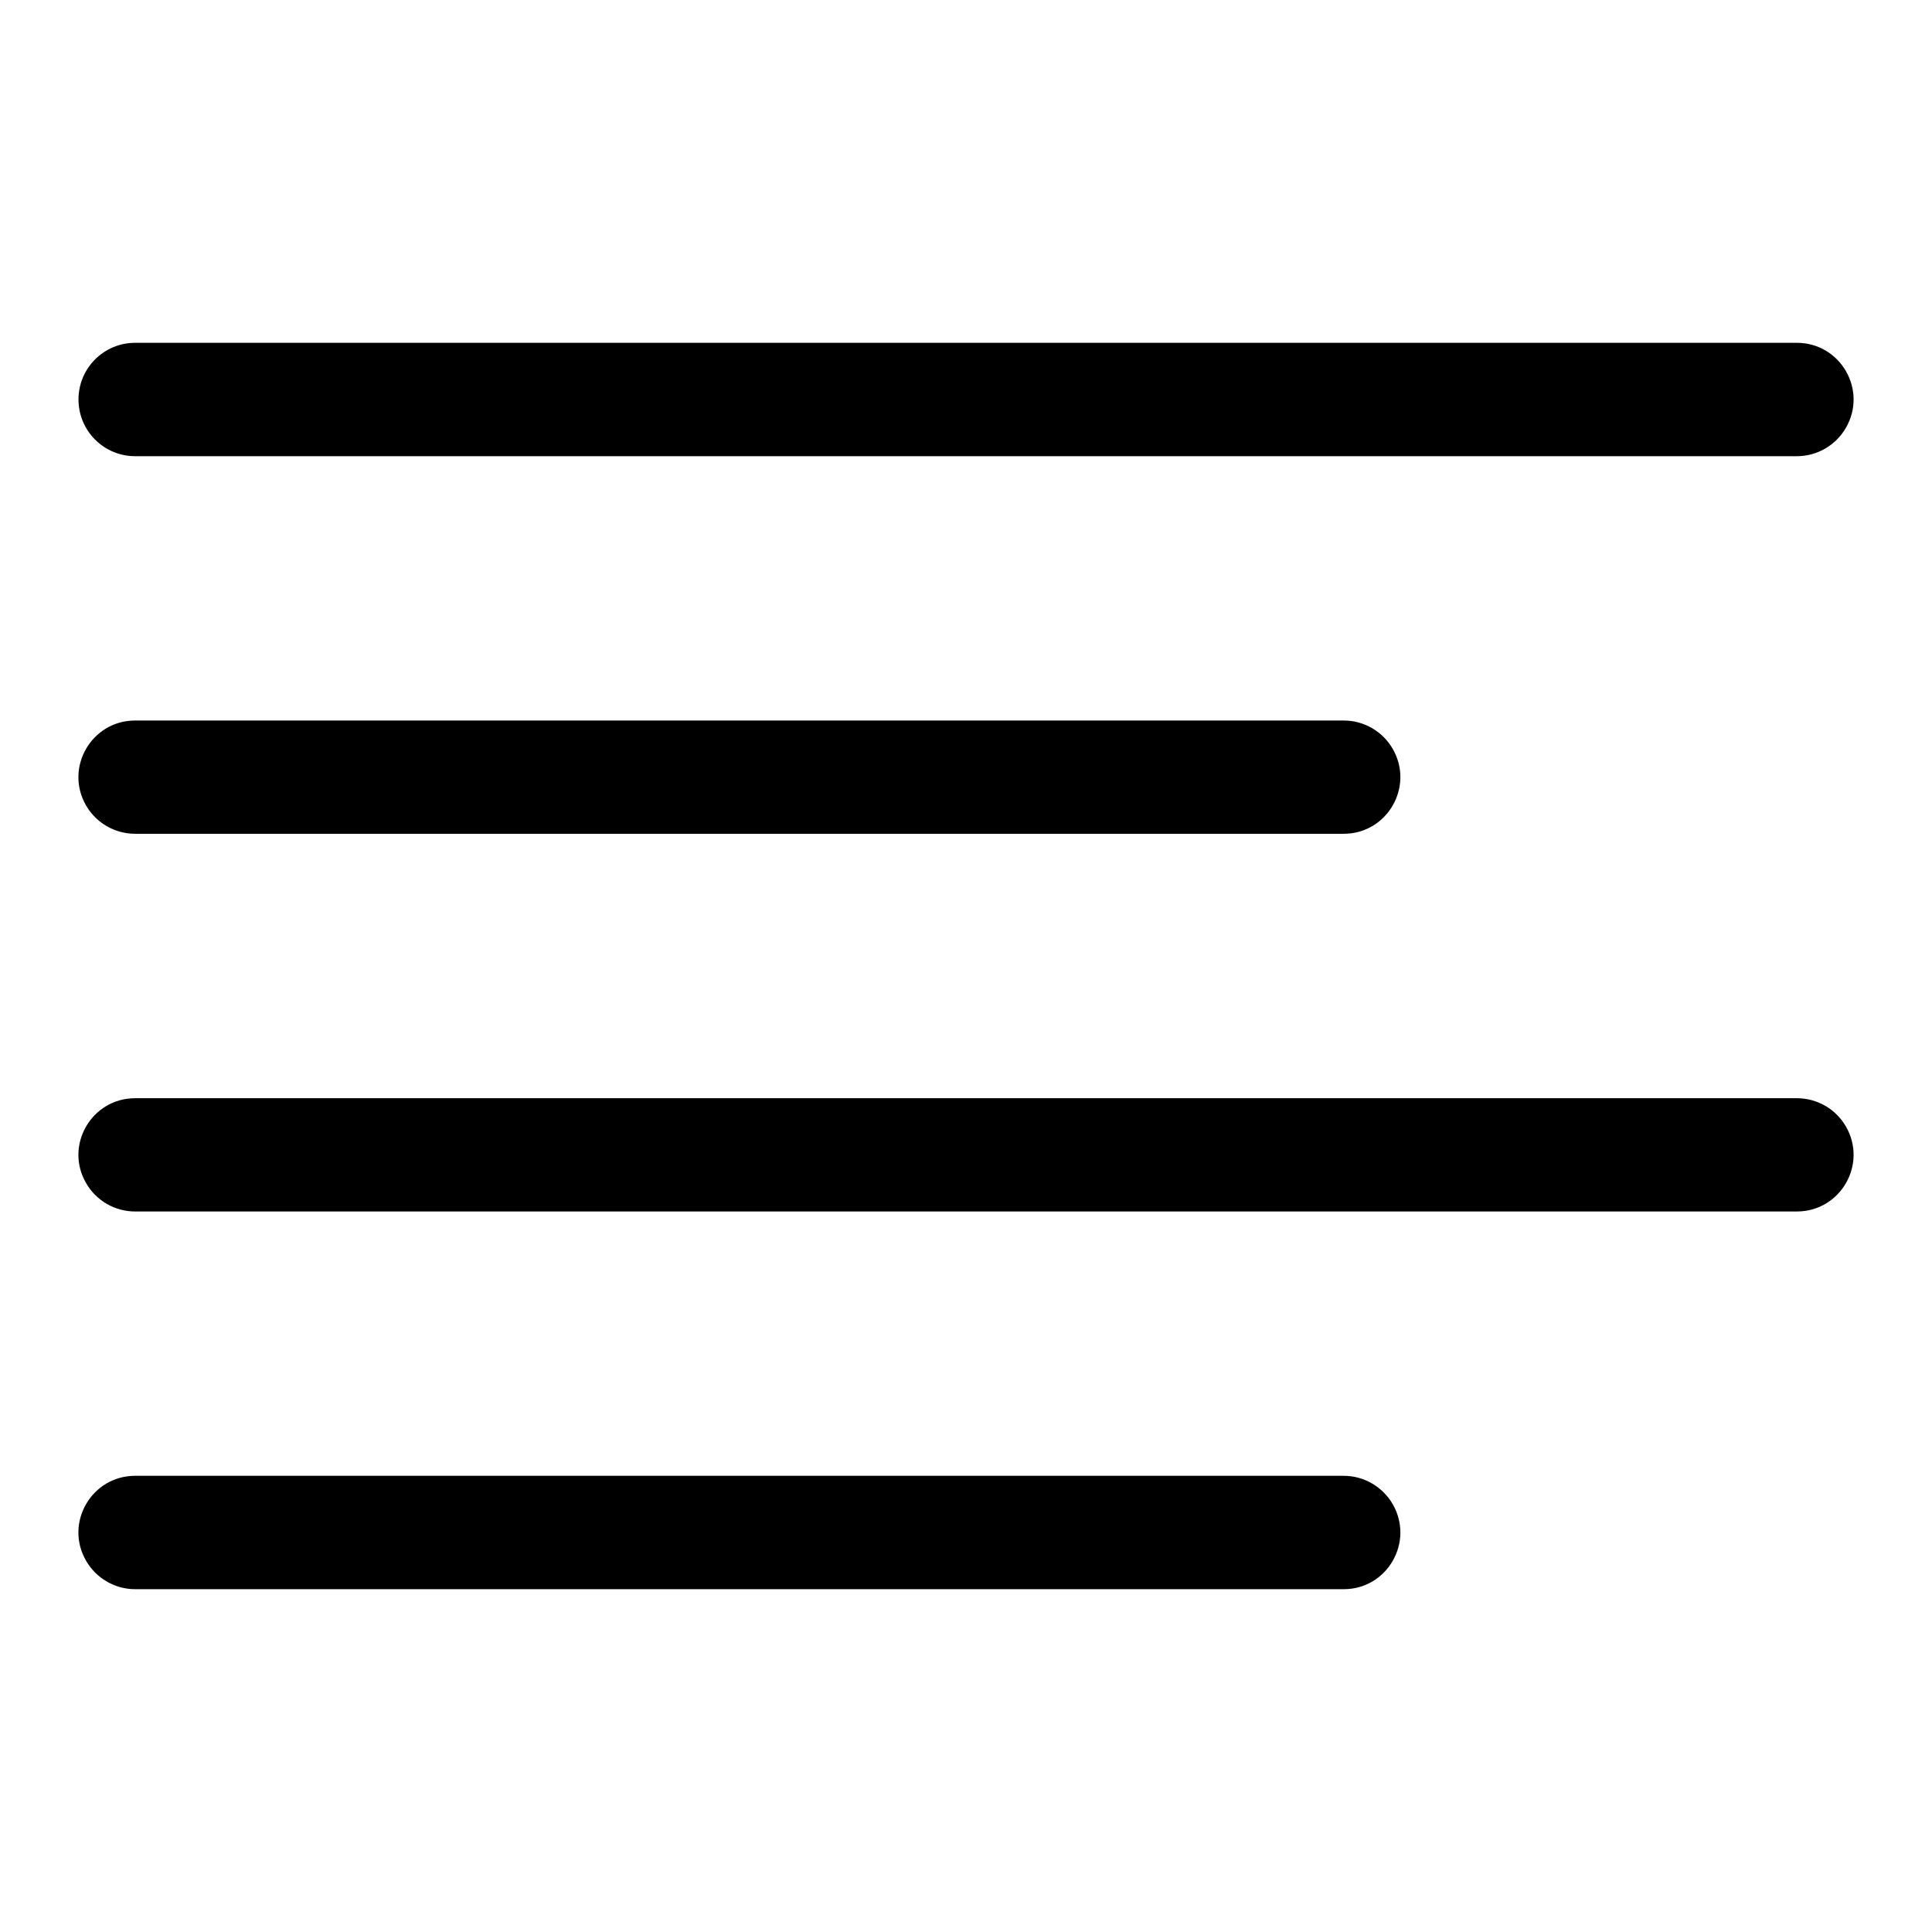
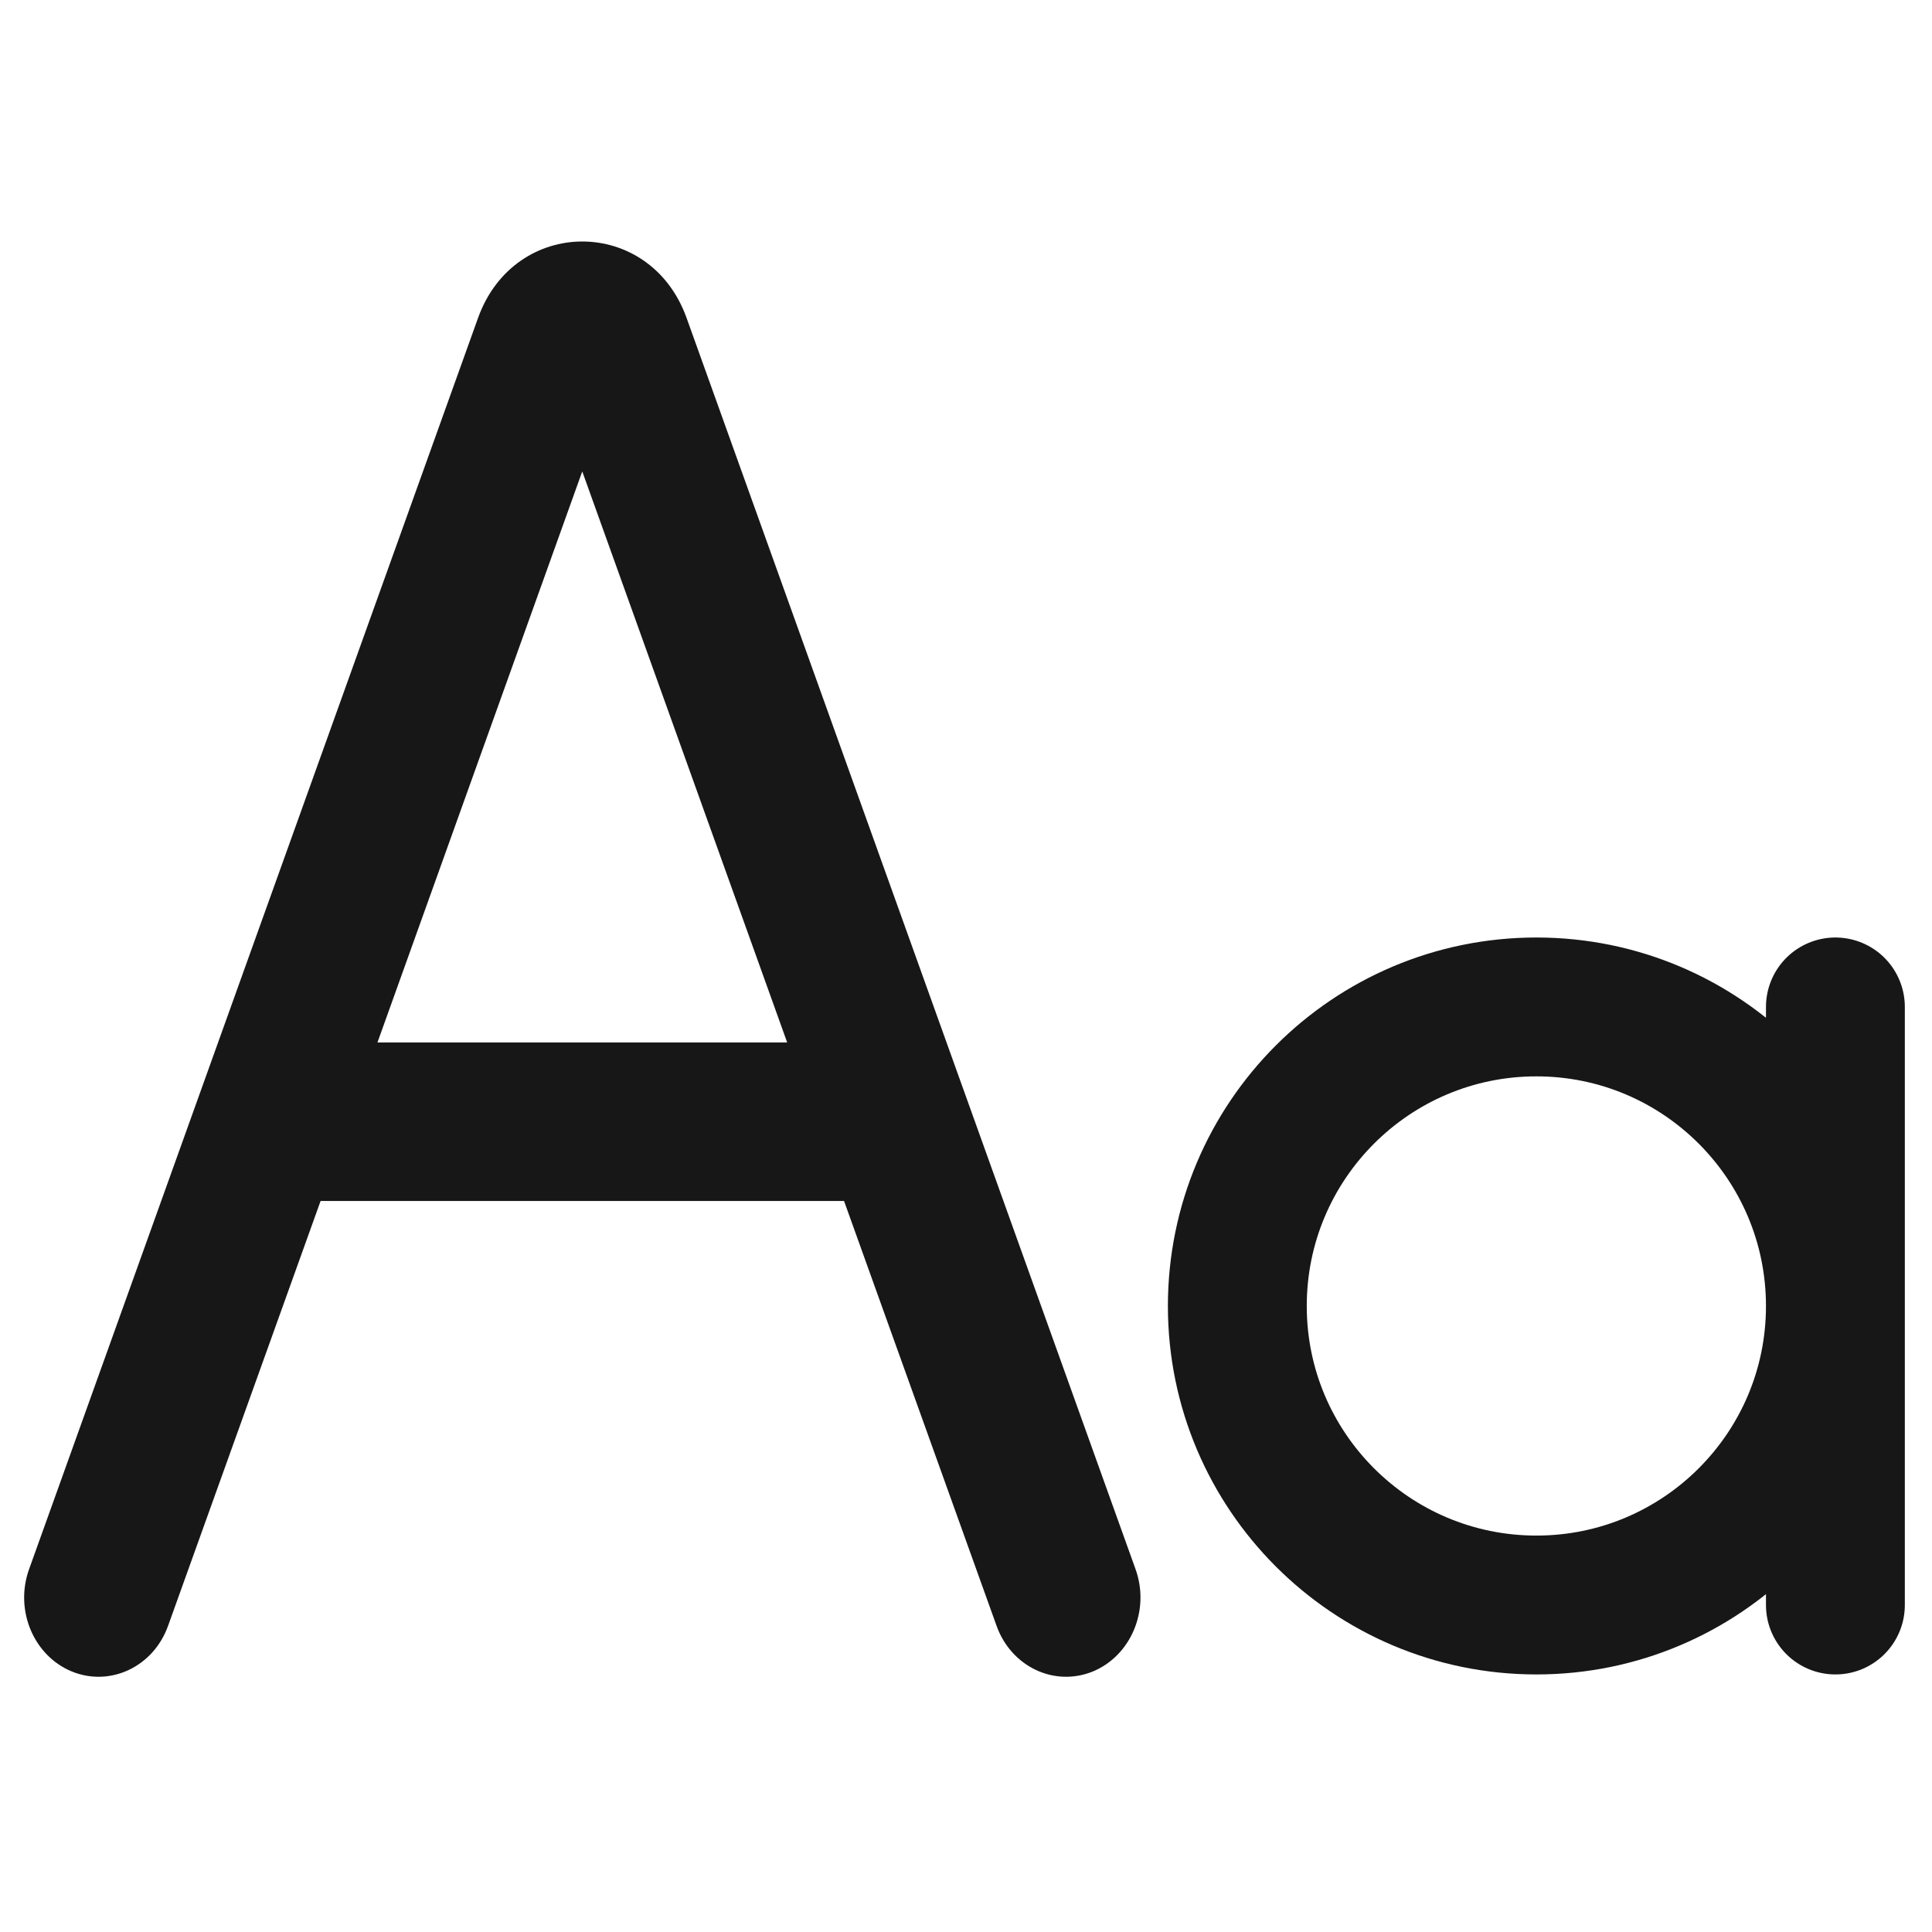
<svg xmlns="http://www.w3.org/2000/svg" width="16" height="16" viewBox="0 0 16 16" fill="none">
-   <path d="M0.65 3.308C0.65 3.049 0.86 2.839 1.119 2.839H14.881C15.242 2.839 15.468 3.23 15.287 3.543C15.203 3.688 15.049 3.778 14.881 3.778H1.119C0.86 3.778 0.65 3.568 0.65 3.308ZM1.119 6.905H11.128C11.489 6.905 11.714 6.514 11.534 6.202C11.45 6.056 11.295 5.967 11.128 5.967H1.119C0.758 5.967 0.532 6.358 0.713 6.671C0.797 6.816 0.952 6.905 1.119 6.905ZM14.881 9.095H1.119C0.758 9.095 0.532 9.486 0.713 9.798C0.797 9.944 0.952 10.033 1.119 10.033H14.881C15.242 10.033 15.468 9.642 15.287 9.329C15.203 9.184 15.049 9.095 14.881 9.095ZM11.128 12.222H1.119C0.758 12.222 0.532 12.613 0.713 12.926C0.797 13.071 0.952 13.161 1.119 13.161H11.128C11.489 13.161 11.714 12.77 11.534 12.457C11.45 12.312 11.295 12.222 11.128 12.222Z" fill="black" />
+   <path d="M15.2 13.292V10.816M15.2 10.816V8.339M15.2 10.816C15.2 12.183 14.091 13.292 12.724 13.292C11.356 13.292 10.247 12.183 10.247 10.816C10.247 9.448 11.356 8.339 12.724 8.339C14.091 8.339 15.2 9.448 15.2 10.816Z" stroke="#171717" stroke-width="1.15" stroke-linecap="round" stroke-linejoin="round" />
+   <path d="M8.253 13.464L6.99 9.946L6.979 9.946H2.665L2.655 9.946L1.392 13.464C1.271 13.803 0.914 13.972 0.596 13.843C0.278 13.713 0.119 13.334 0.241 12.995L3.959 2.633C4.262 1.789 5.383 1.789 5.686 2.633L9.404 12.995C9.526 13.334 9.366 13.713 9.049 13.843C8.731 13.972 8.374 13.803 8.253 13.464ZM4.822 3.904L3.126 8.633H6.519L4.822 3.904Z" fill="#171717" />
</svg>
